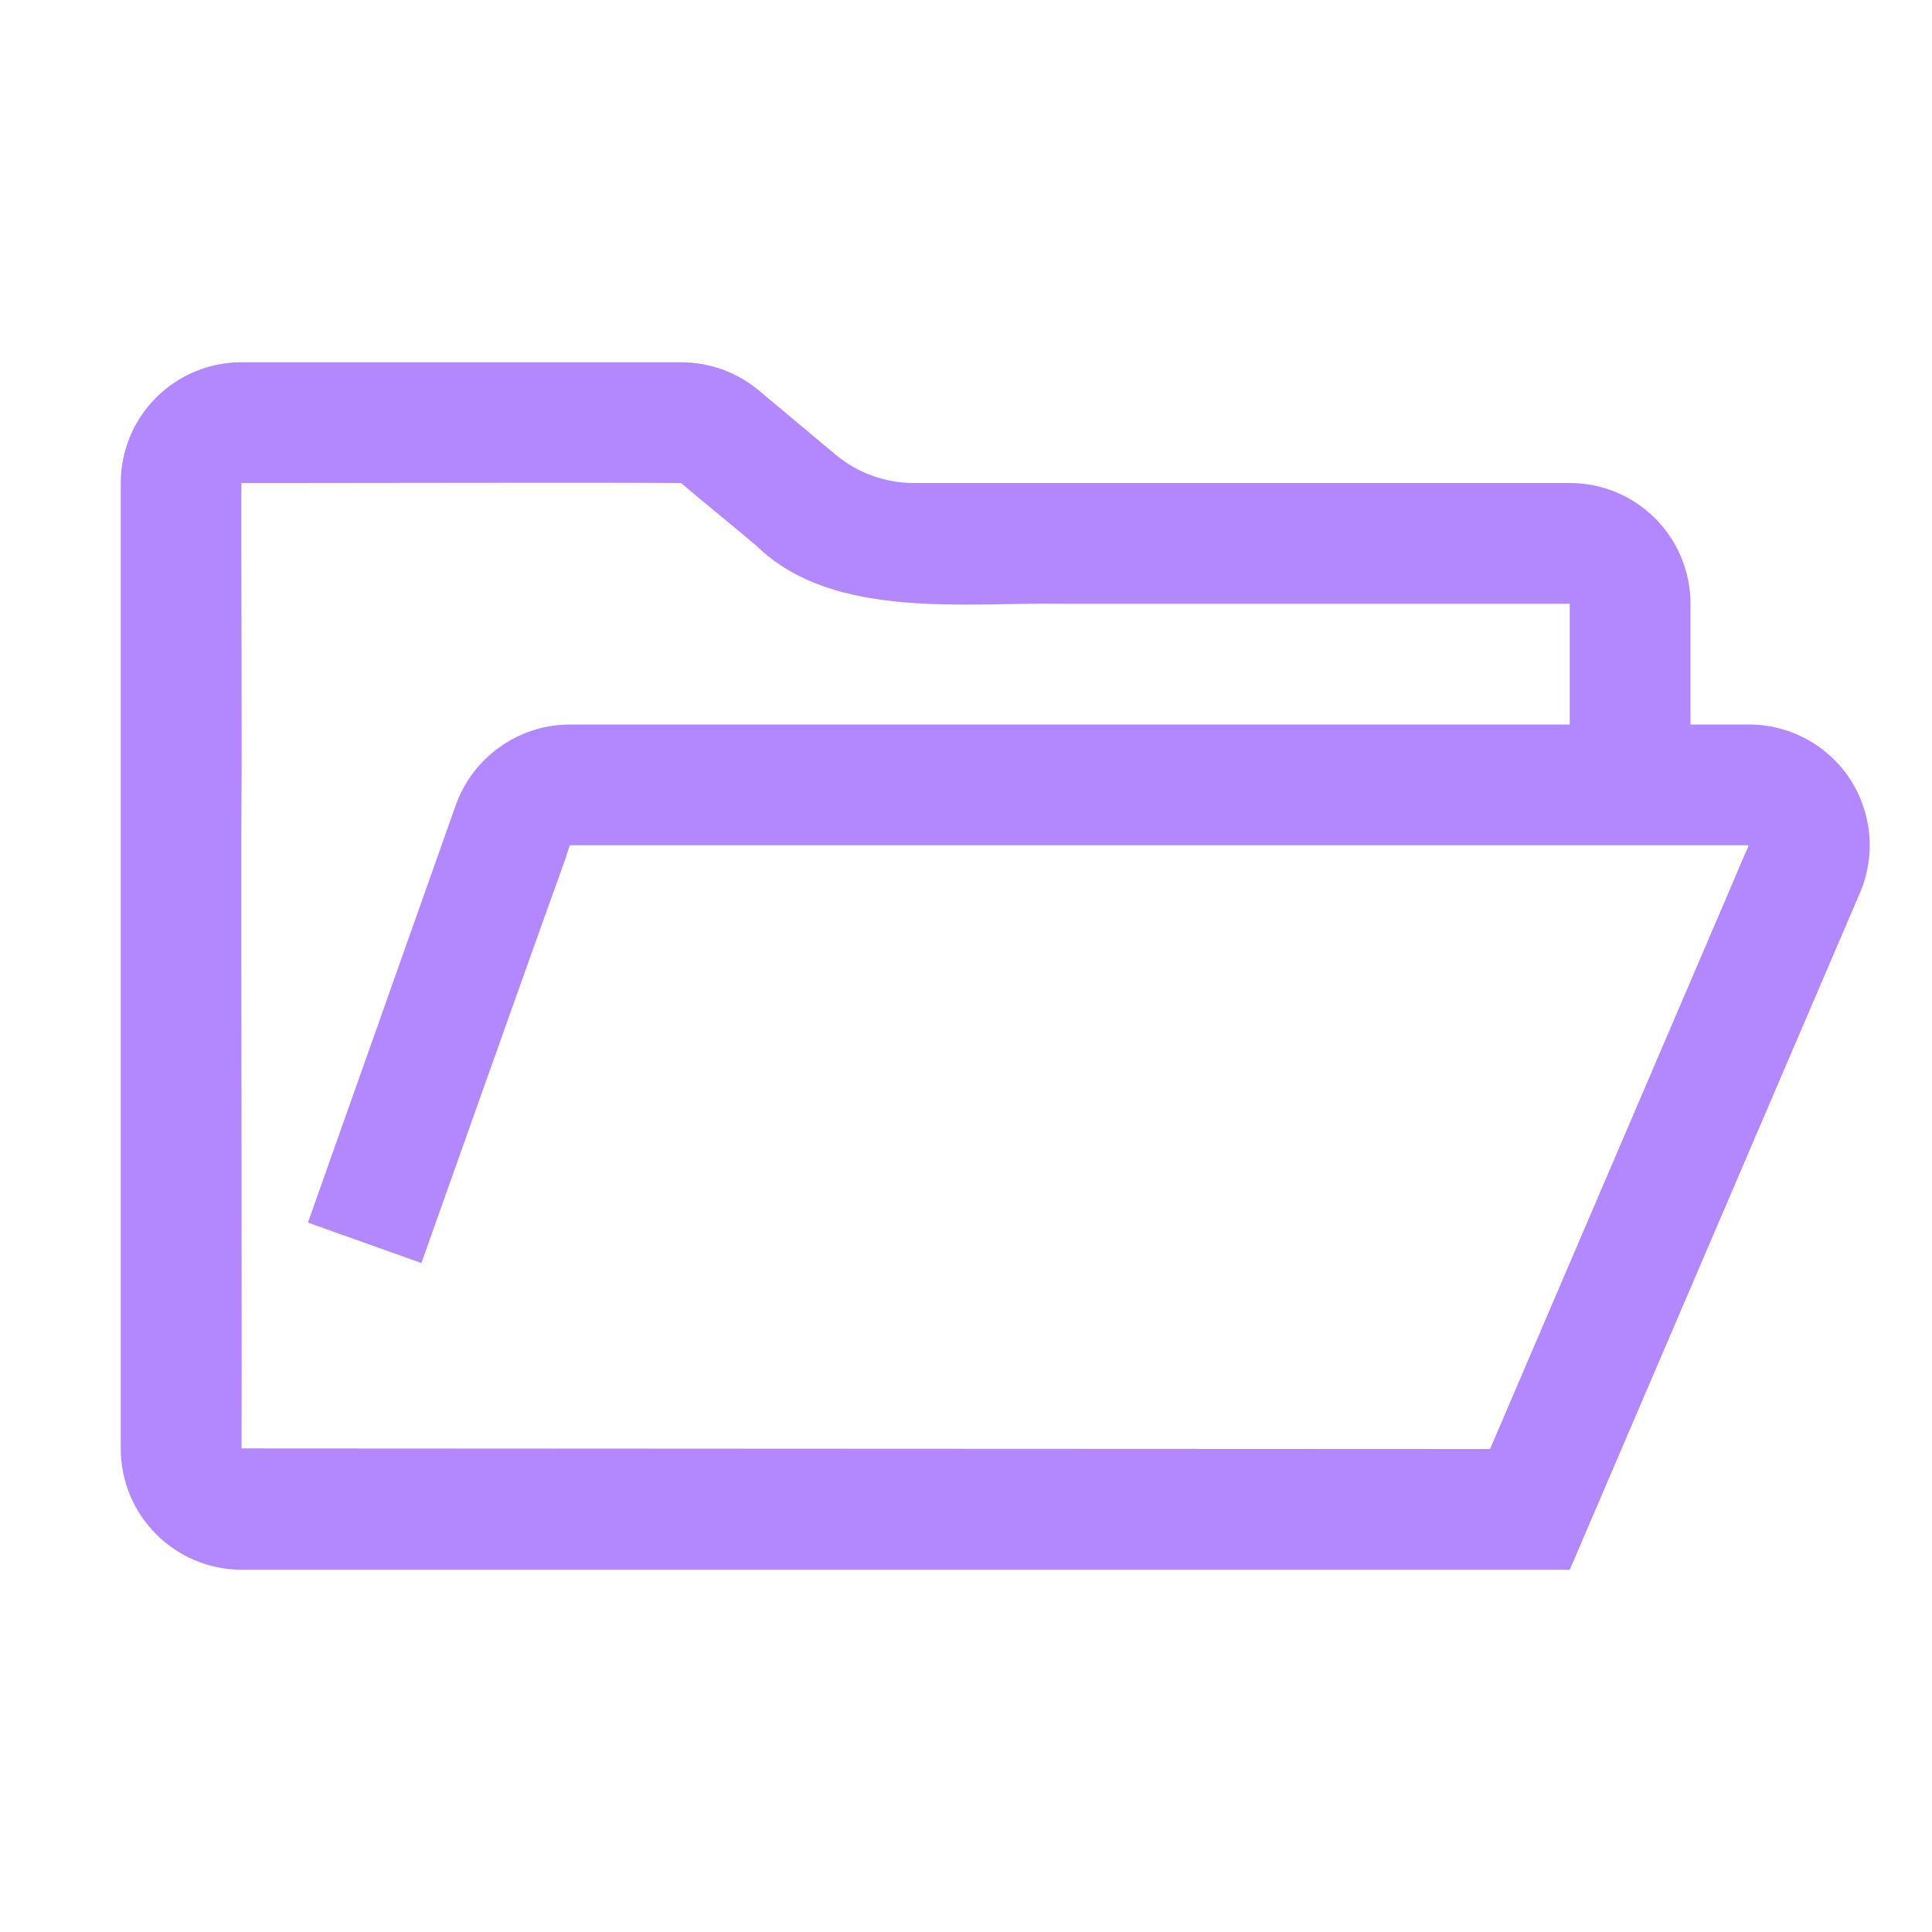
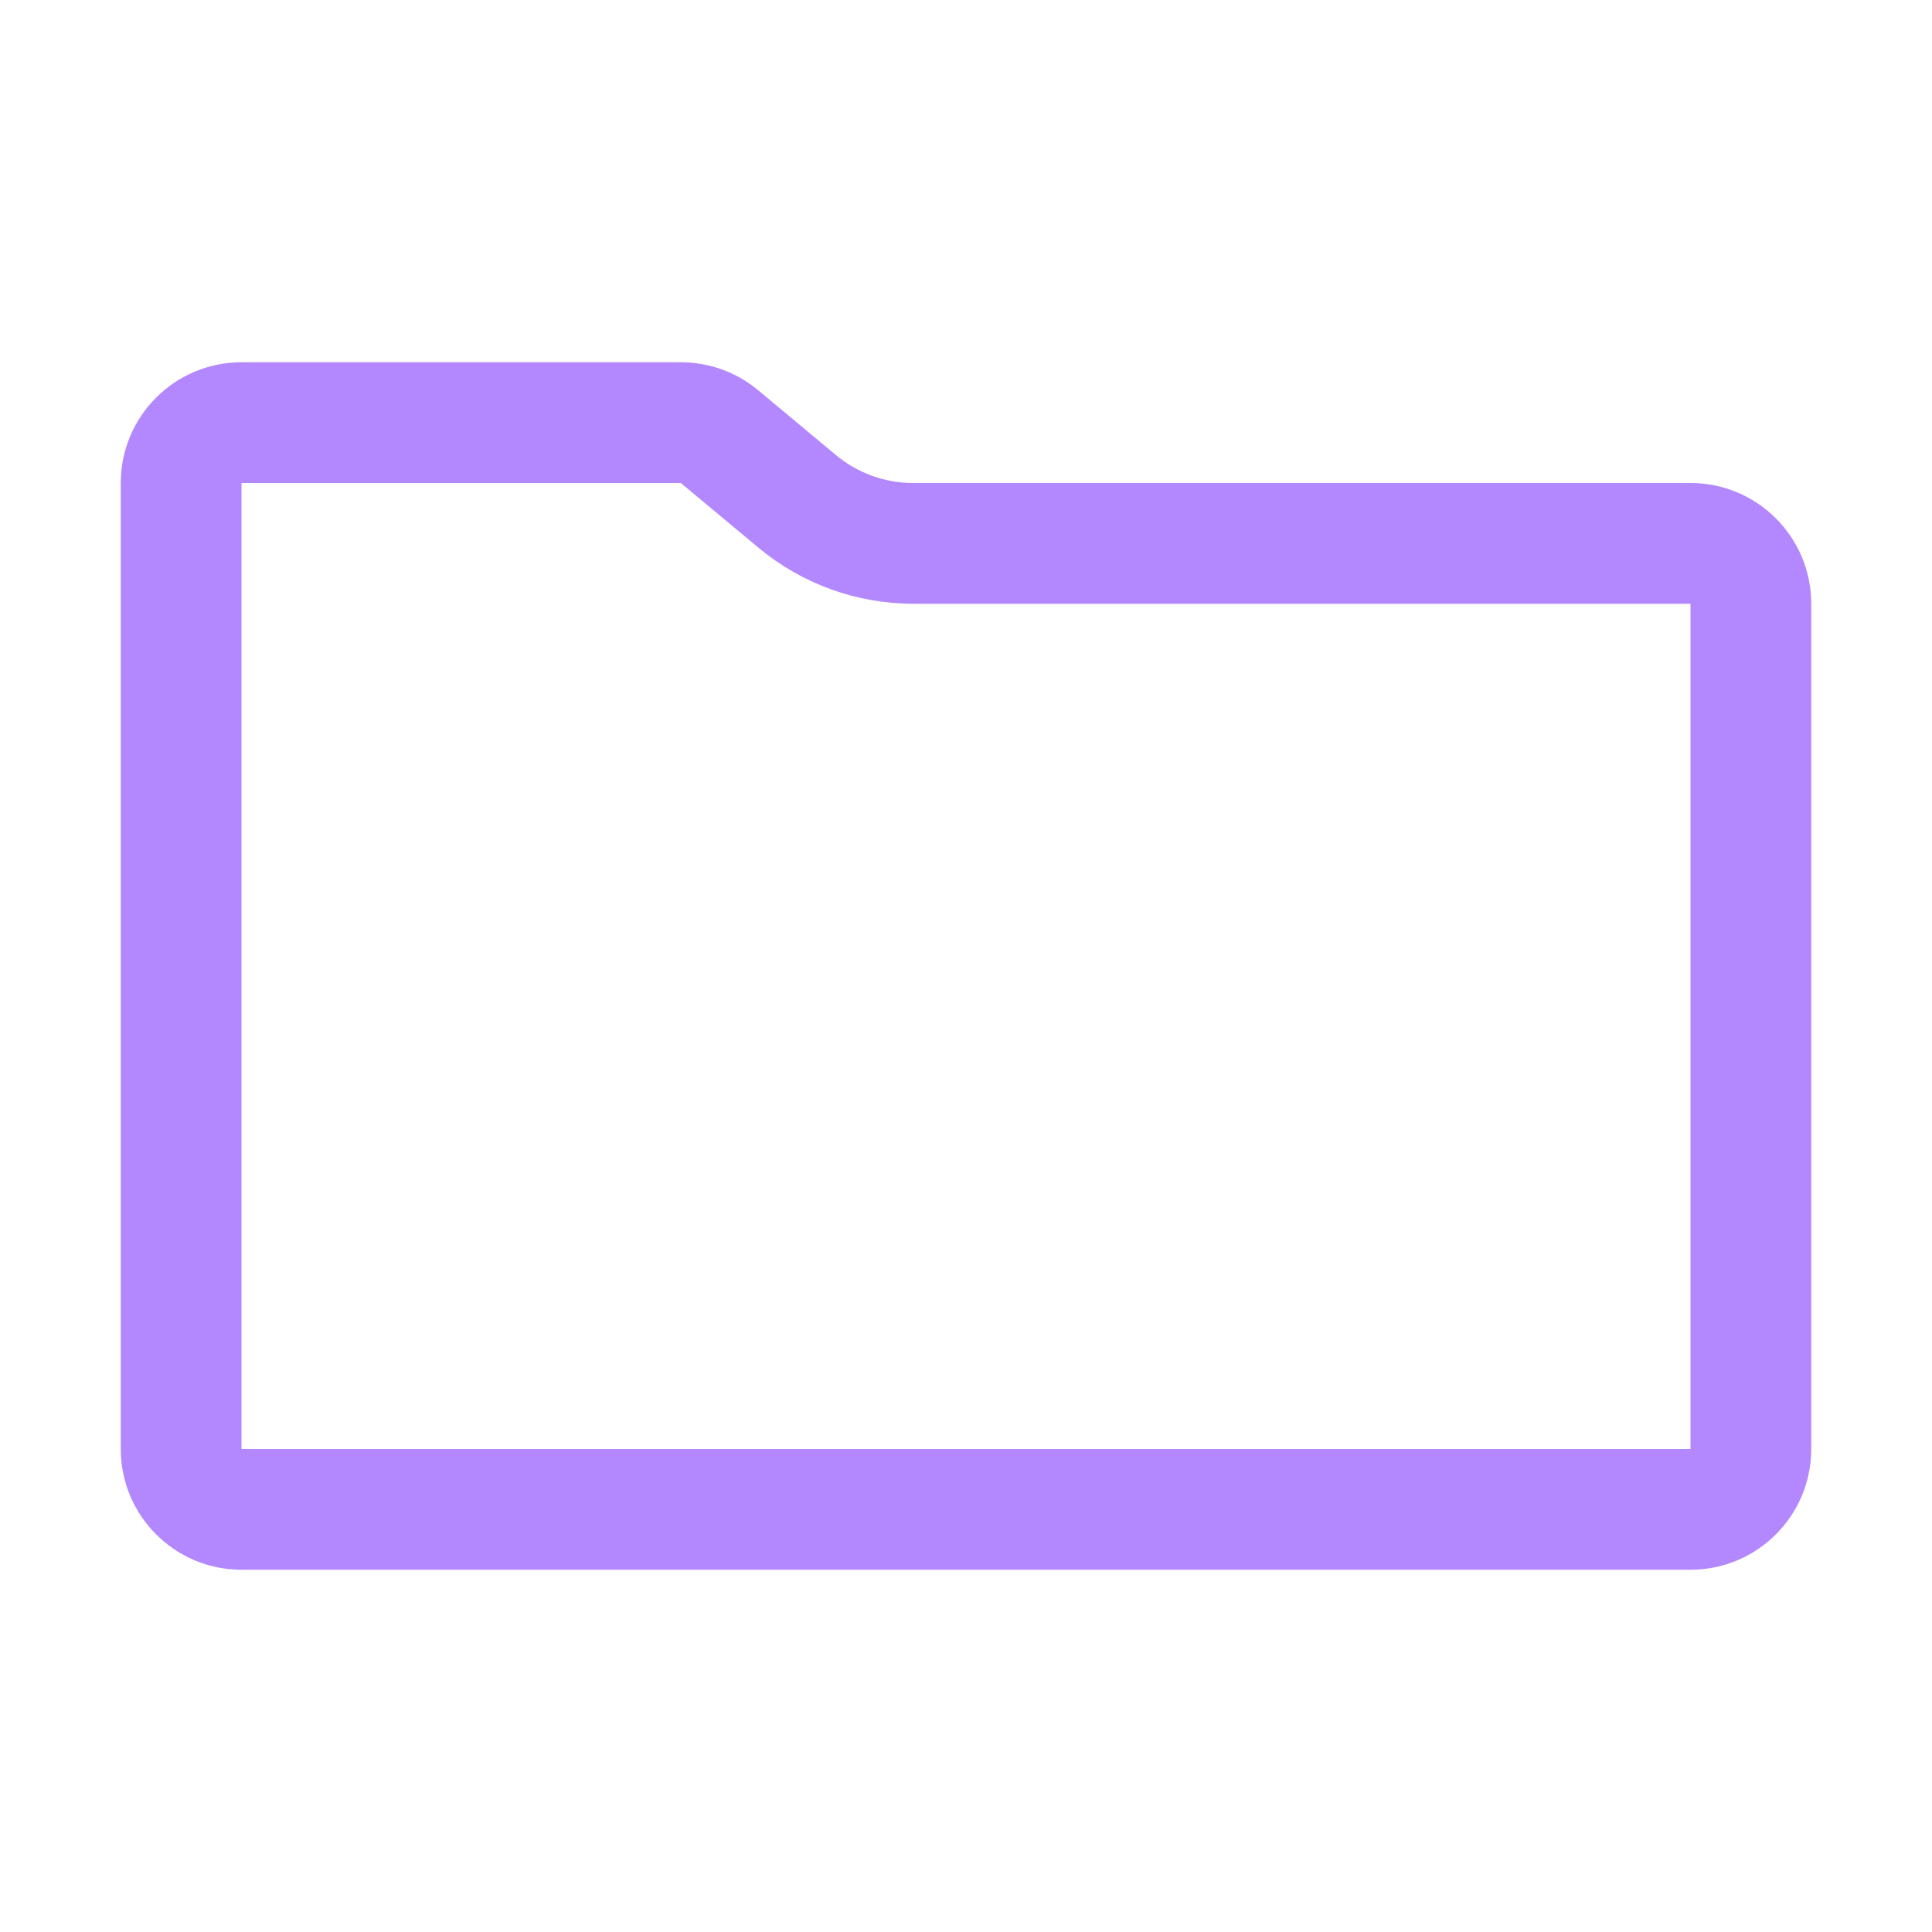
<svg xmlns="http://www.w3.org/2000/svg" viewBox="0 0 32 32">
-   <path d="M28.97,12H28V10a1.999,1.999,0,0,0-2-2H15.12a2.02,2.02,0,0,1-1.28-.47L12.56,6.46A2.01,2.01,0,0,0,11.28,6H4A1.999,1.999,0,0,0,2,8V24a2.006,2.006,0,0,0,2,2H26l4.81-11.22A1.999,1.999,0,0,0,28.97,12Zm-.05,2.1-.28.66L24.68,24C19.8,24,6.18,23.99,4,23.99c.01-1.08-.01-9.54,0-10.87C4.01,12.78,3.99,8.1,4,8h.74c1.39,0,5.2-.01,6.54,0,.28.24.98.81,1.26,1.05,1.27,1.23,3.48.92,5.1.95H26v2H9.44a2.014,2.014,0,0,0-1.9,1.36L5.1,20.25l1.88.67c.35-.99,2.07-5.83,2.39-6.71A2.179,2.179,0,0,1,9.44,14H28.96A.218.218,0,0,1,28.92,14.1Z" style="fill:#b388ff" />
+   <path d="M11.276,8l1.288,1.073A4.007,4.007,0,0,0,15.124,10H28V24H4V8h7.276V8m0-2H4A2,2,0,0,0,2,8V24a2,2,0,0,0,2,2H28a2,2,0,0,0,2-2V10a2,2,0,0,0-2-2H15.124a2,2,0,0,1-1.28-.464l-1.287-1.073A2,2,0,0,0,11.276,6Z" style="fill:#b388ff" />
</svg>
